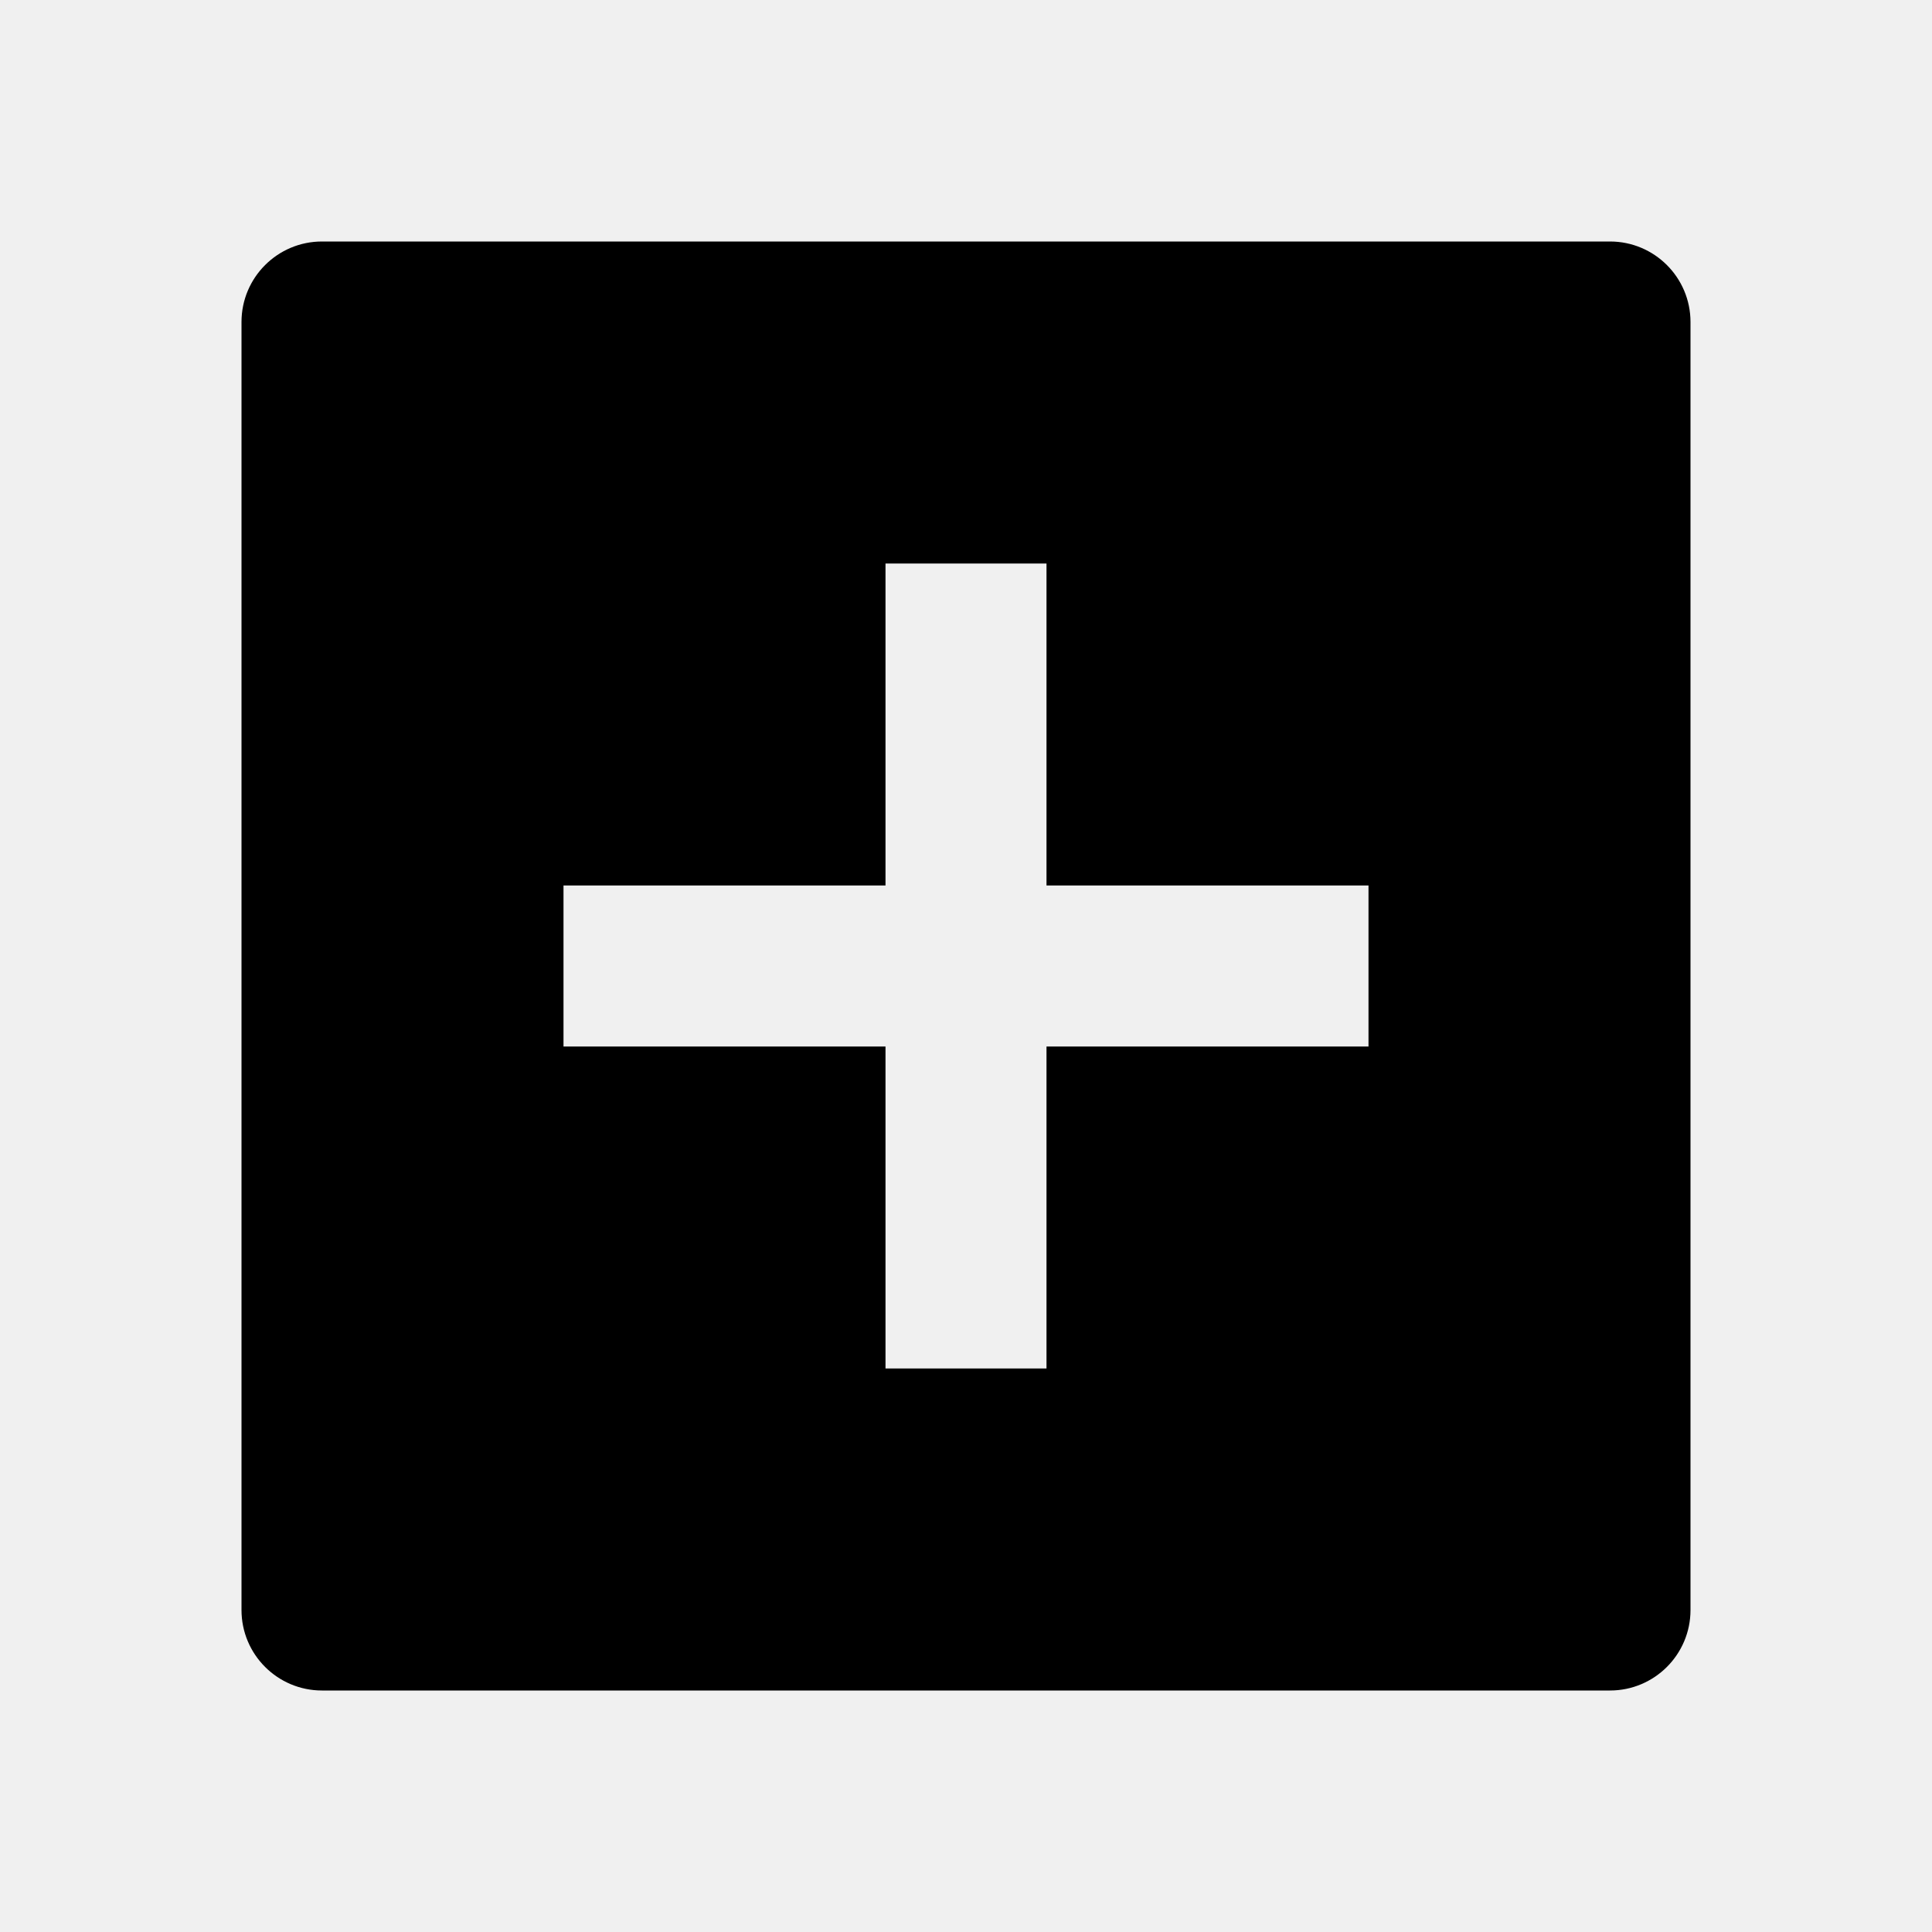
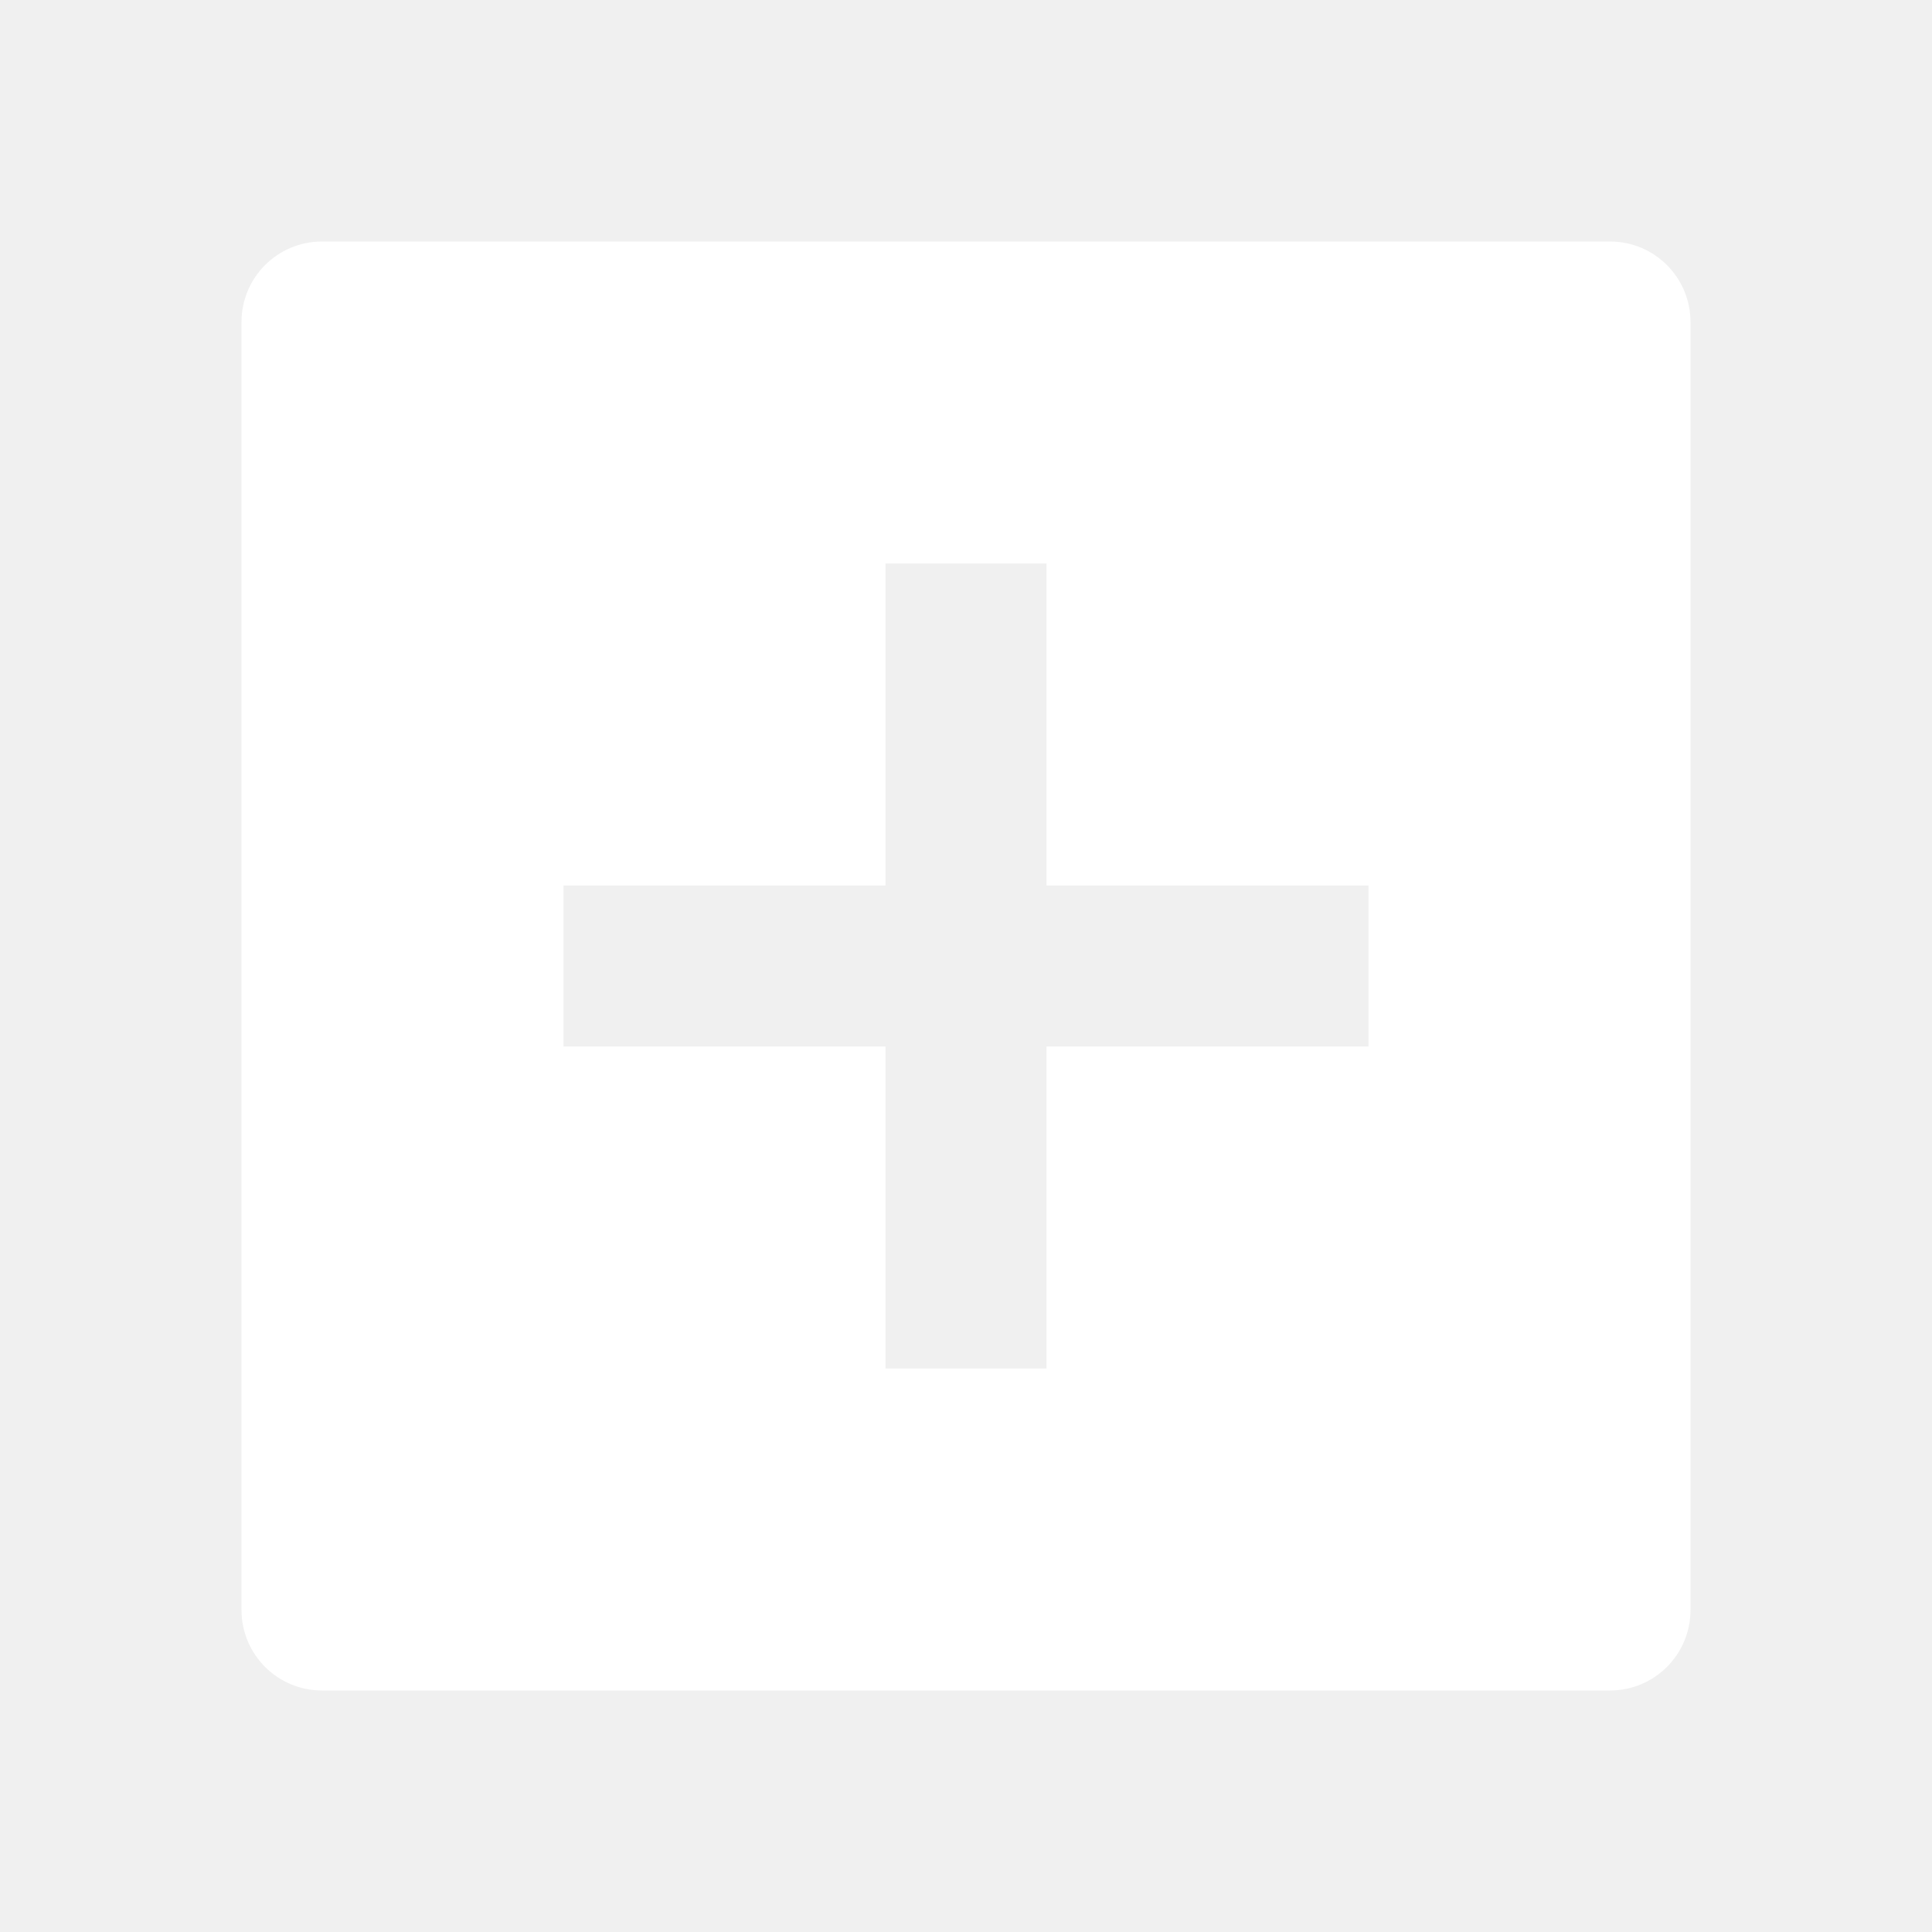
<svg xmlns="http://www.w3.org/2000/svg" viewBox="0 0 24 24">
  <g>
    <path fill="none" d="M0 0h24v24H0z" />
-     <path d="M4 3h16a1 1 0 0 1 1 1v16a1 1 0 0 1-1 1H4a1 1 0 0 1-1-1V4a1 1 0 0 1 1-1zm7 8H7v2h4v4h2v-4h4v-2h-4V7h-2v4z" />
+     <path fill="white" d="M4 3h16a1 1 0 0 1 1 1v16a1 1 0 0 1-1 1H4a1 1 0 0 1-1-1V4a1 1 0 0 1 1-1zm7 8H7v2h4v4h2v-4h4v-2h-4V7h-2v4z" />
  </g>
</svg>
